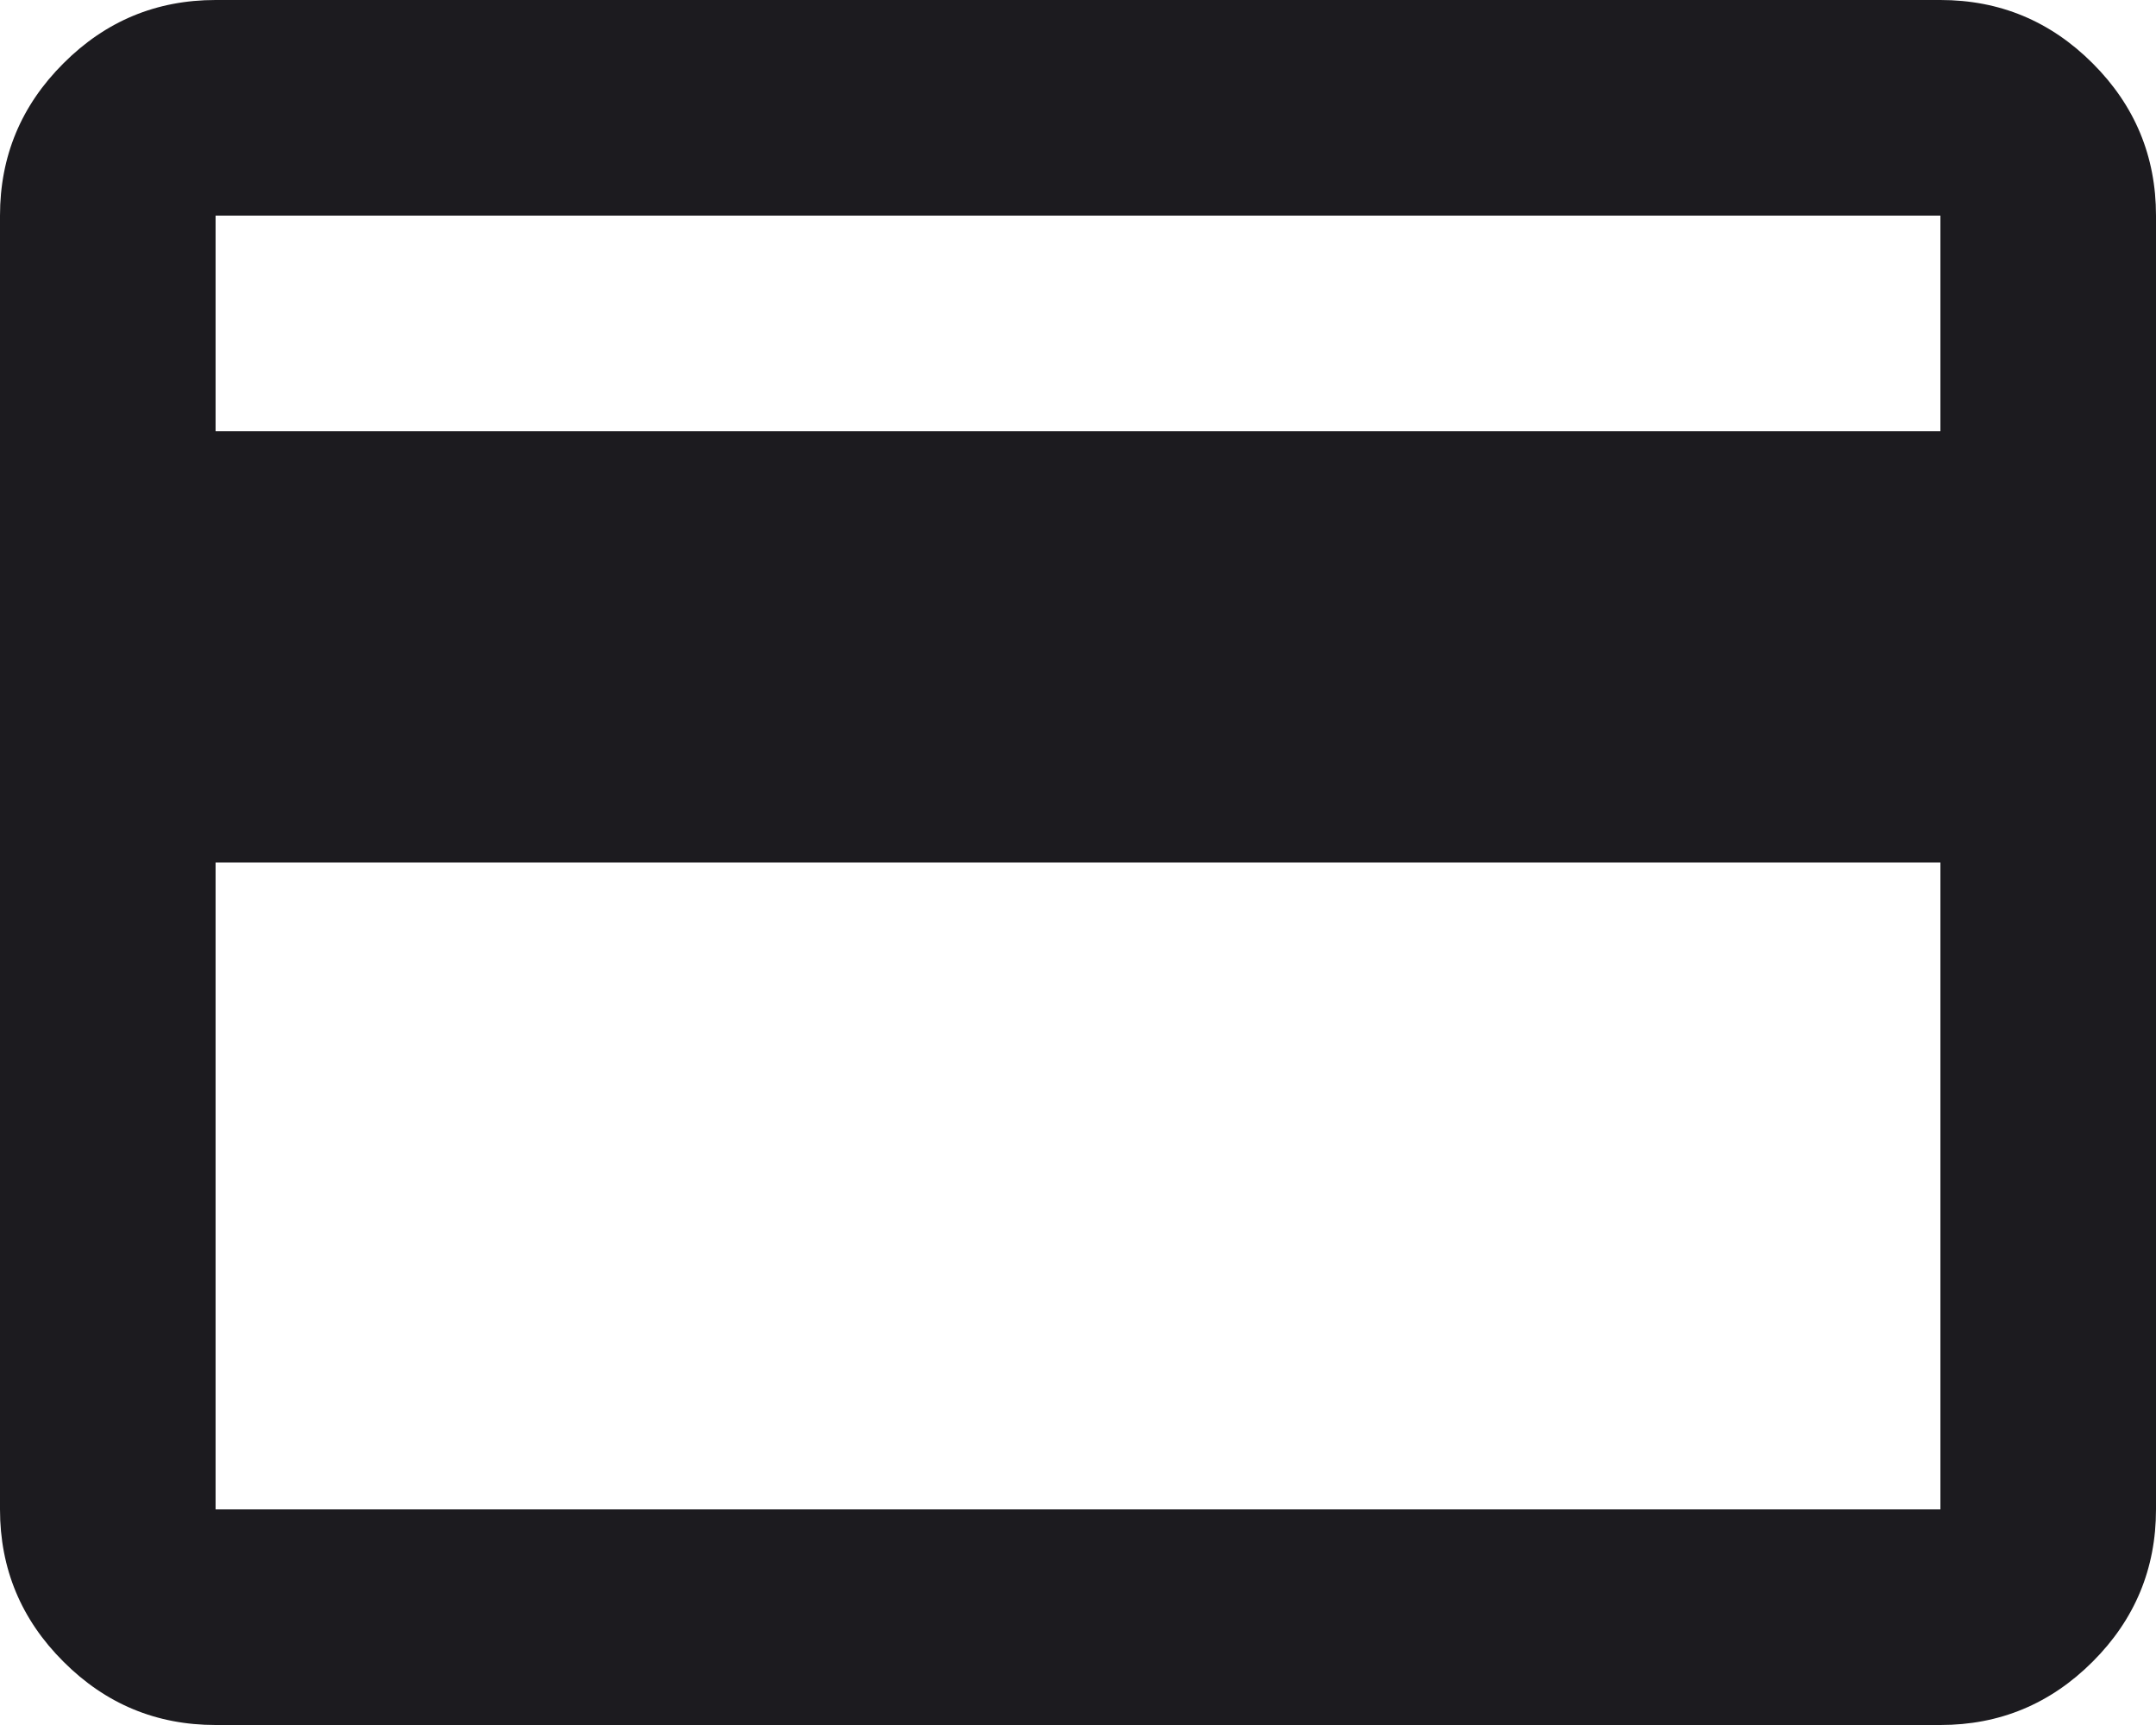
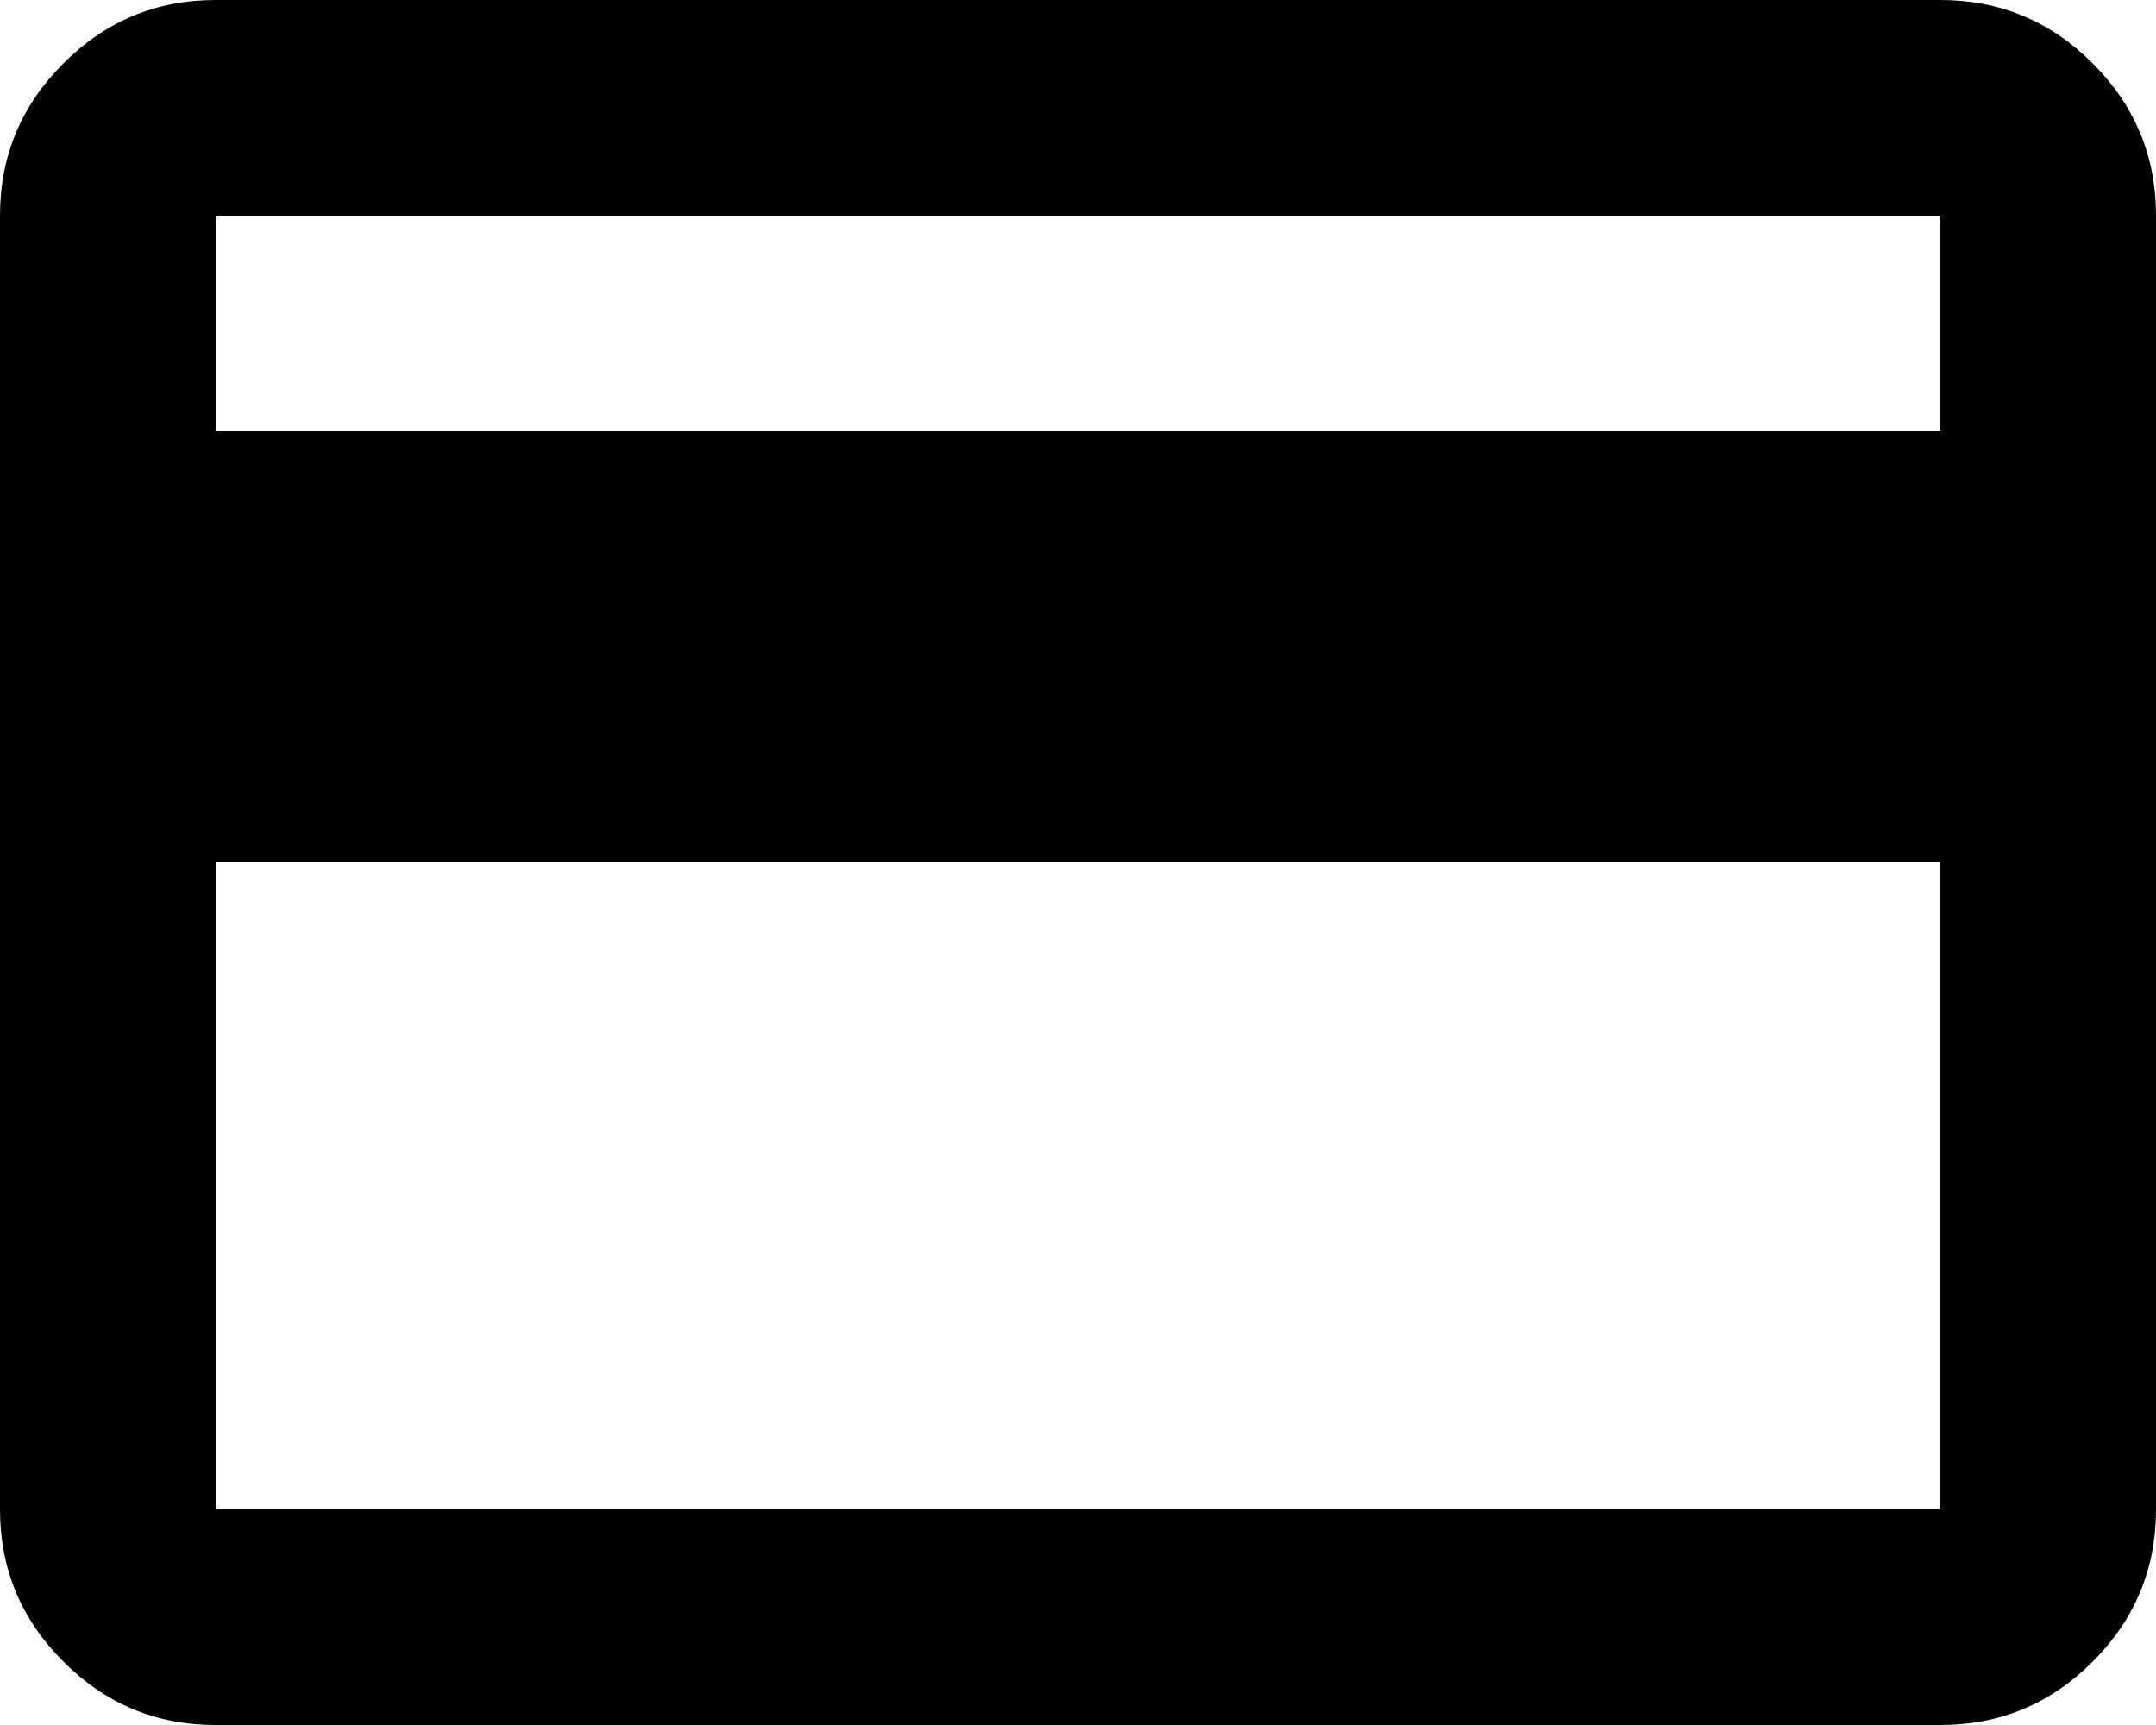
<svg xmlns="http://www.w3.org/2000/svg" width="20" height="16" viewBox="0 0 20 16" fill="none">
-   <path d="M20 2V14C20 14.55 19.804 15.021 19.413 15.412C19.021 15.804 18.55 16 18 16H2C1.45 16 0.979 15.804 0.588 15.412C0.196 15.021 0 14.55 0 14V2C0 1.45 0.196 0.979 0.588 0.588C0.979 0.196 1.45 0 2 0H18C18.55 0 19.021 0.196 19.413 0.588C19.804 0.979 20 1.45 20 2ZM2 4H18V2H2V4ZM2 8V14H18V8H2Z" fill="#1C1B1F" />
+   <path d="M20 2V14C20 14.55 19.804 15.021 19.413 15.412C19.021 15.804 18.55 16 18 16H2C1.45 16 0.979 15.804 0.588 15.412C0.196 15.021 0 14.55 0 14V2C0 1.45 0.196 0.979 0.588 0.588C0.979 0.196 1.45 0 2 0H18C18.55 0 19.021 0.196 19.413 0.588C19.804 0.979 20 1.45 20 2ZM2 4H18V2H2V4ZM2 8V14H18V8H2Z" fill="currentColor" />
</svg>
